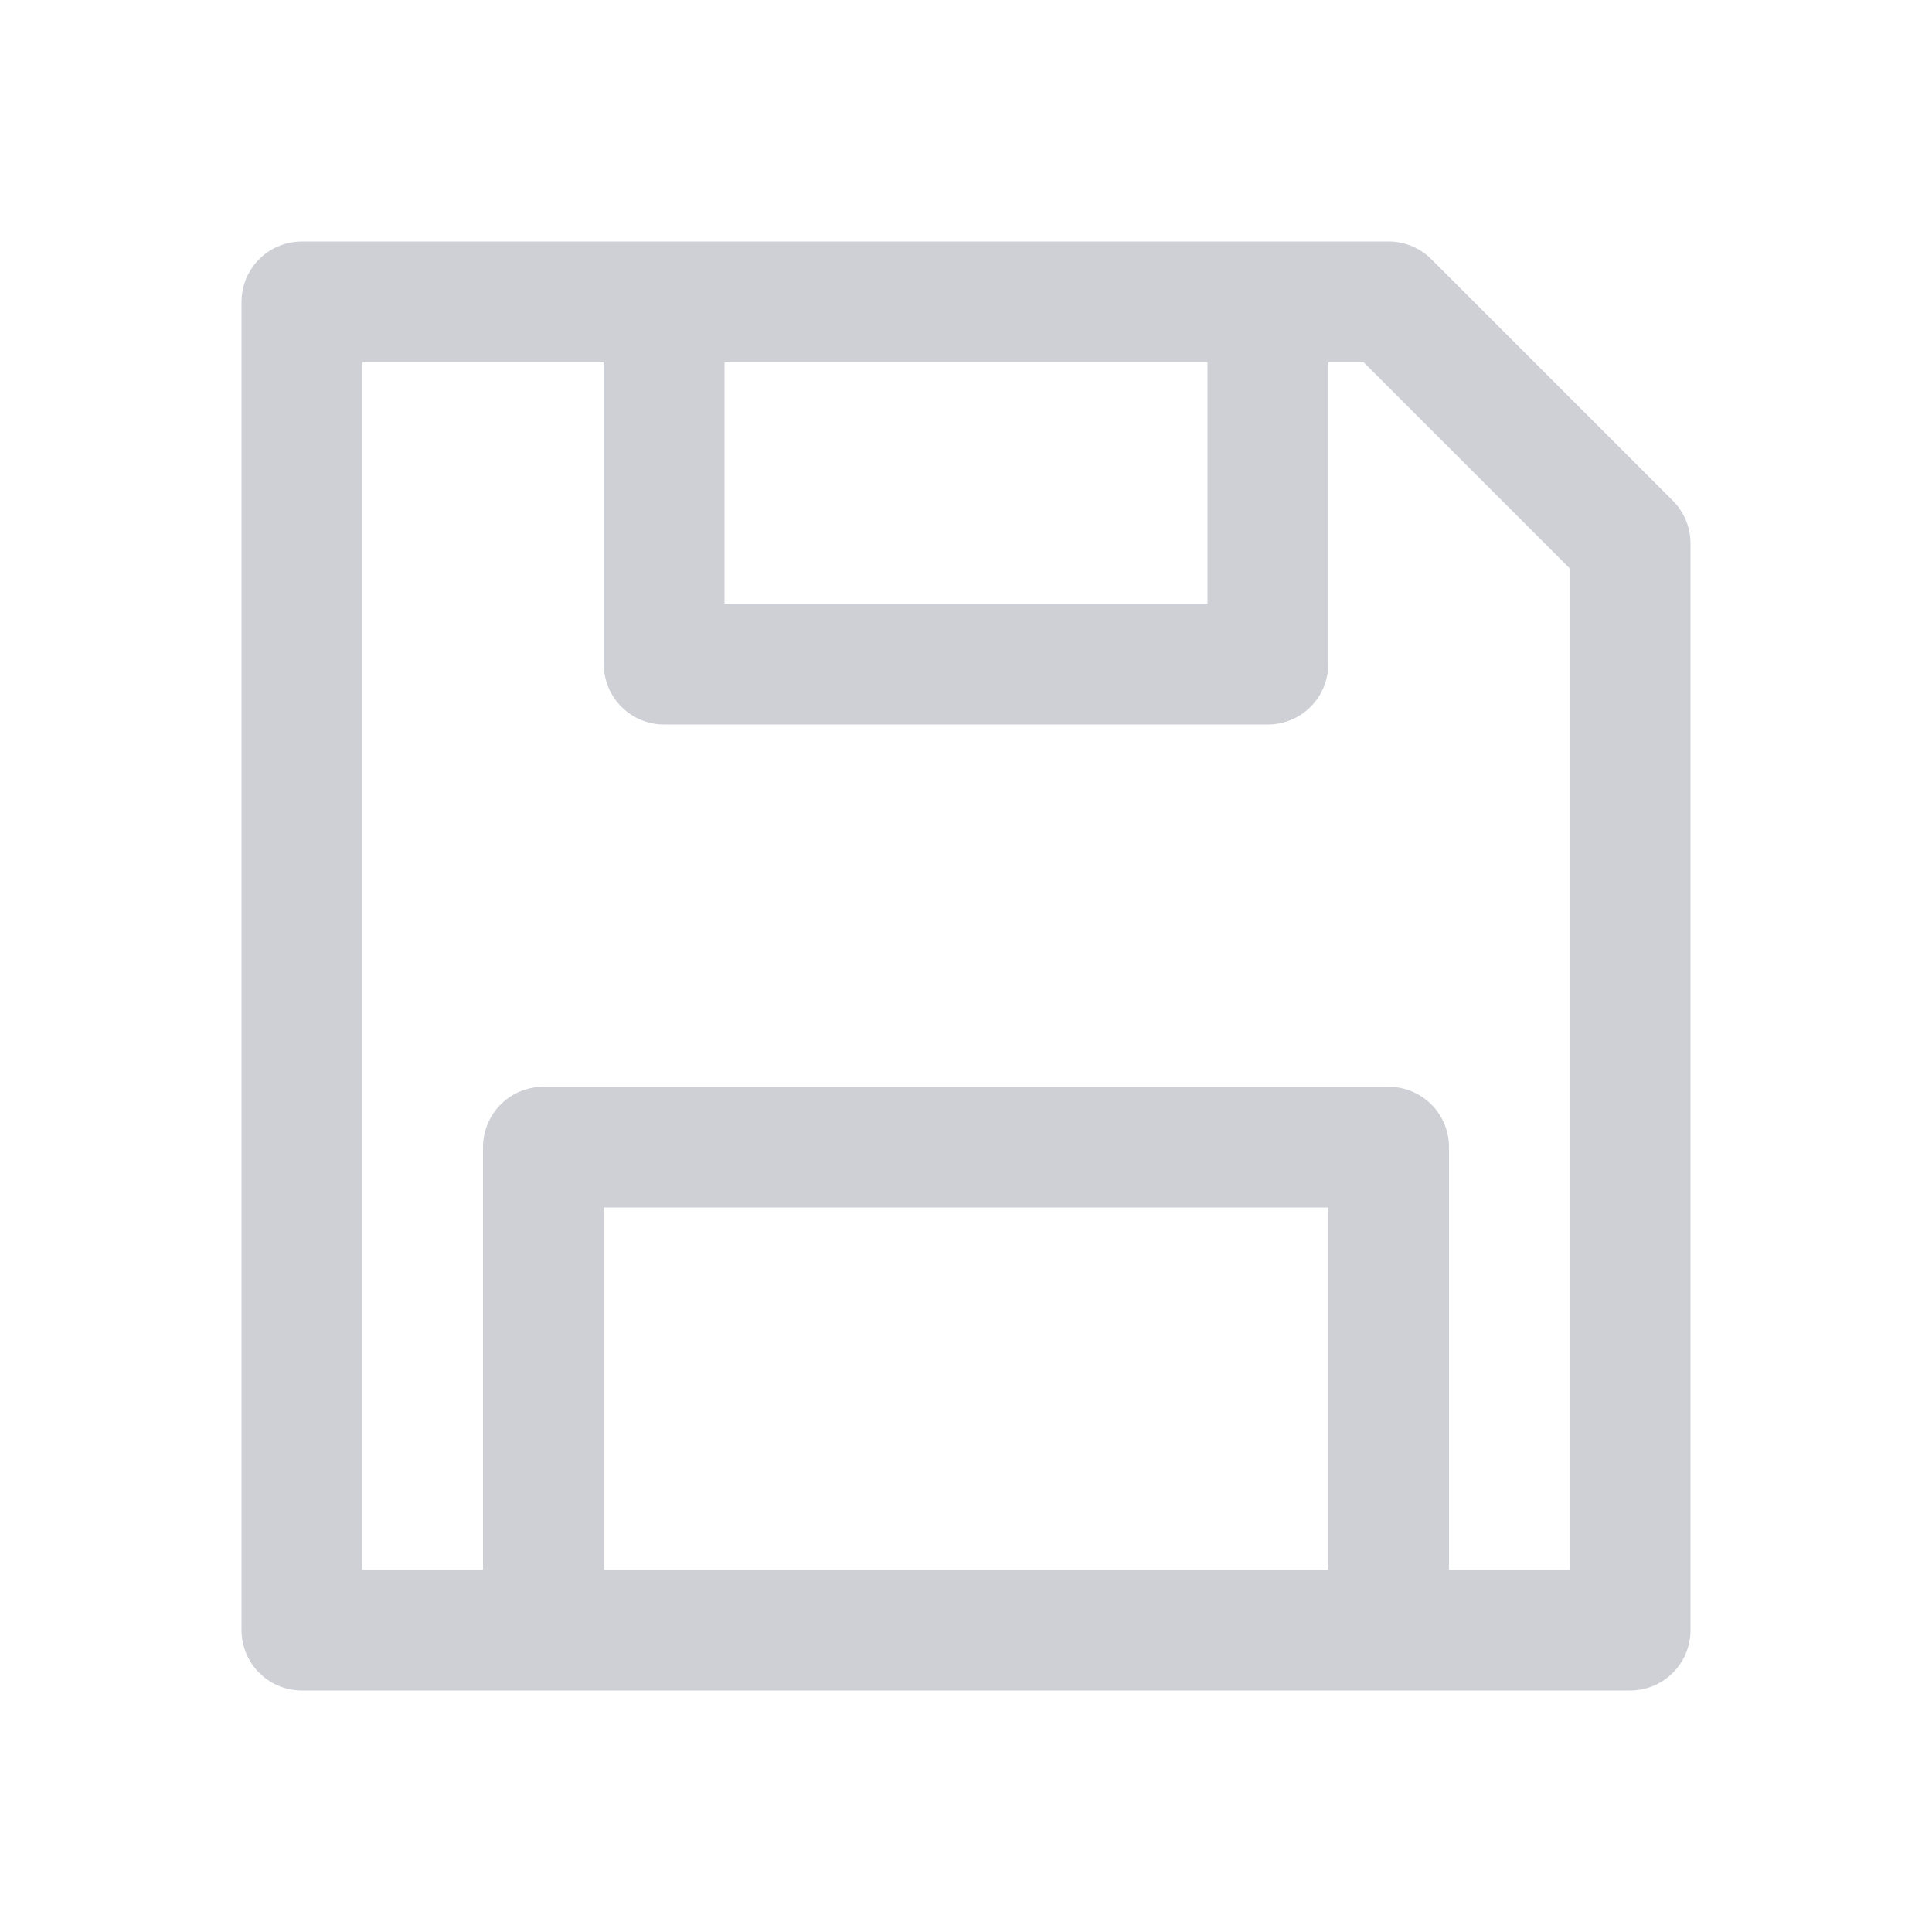
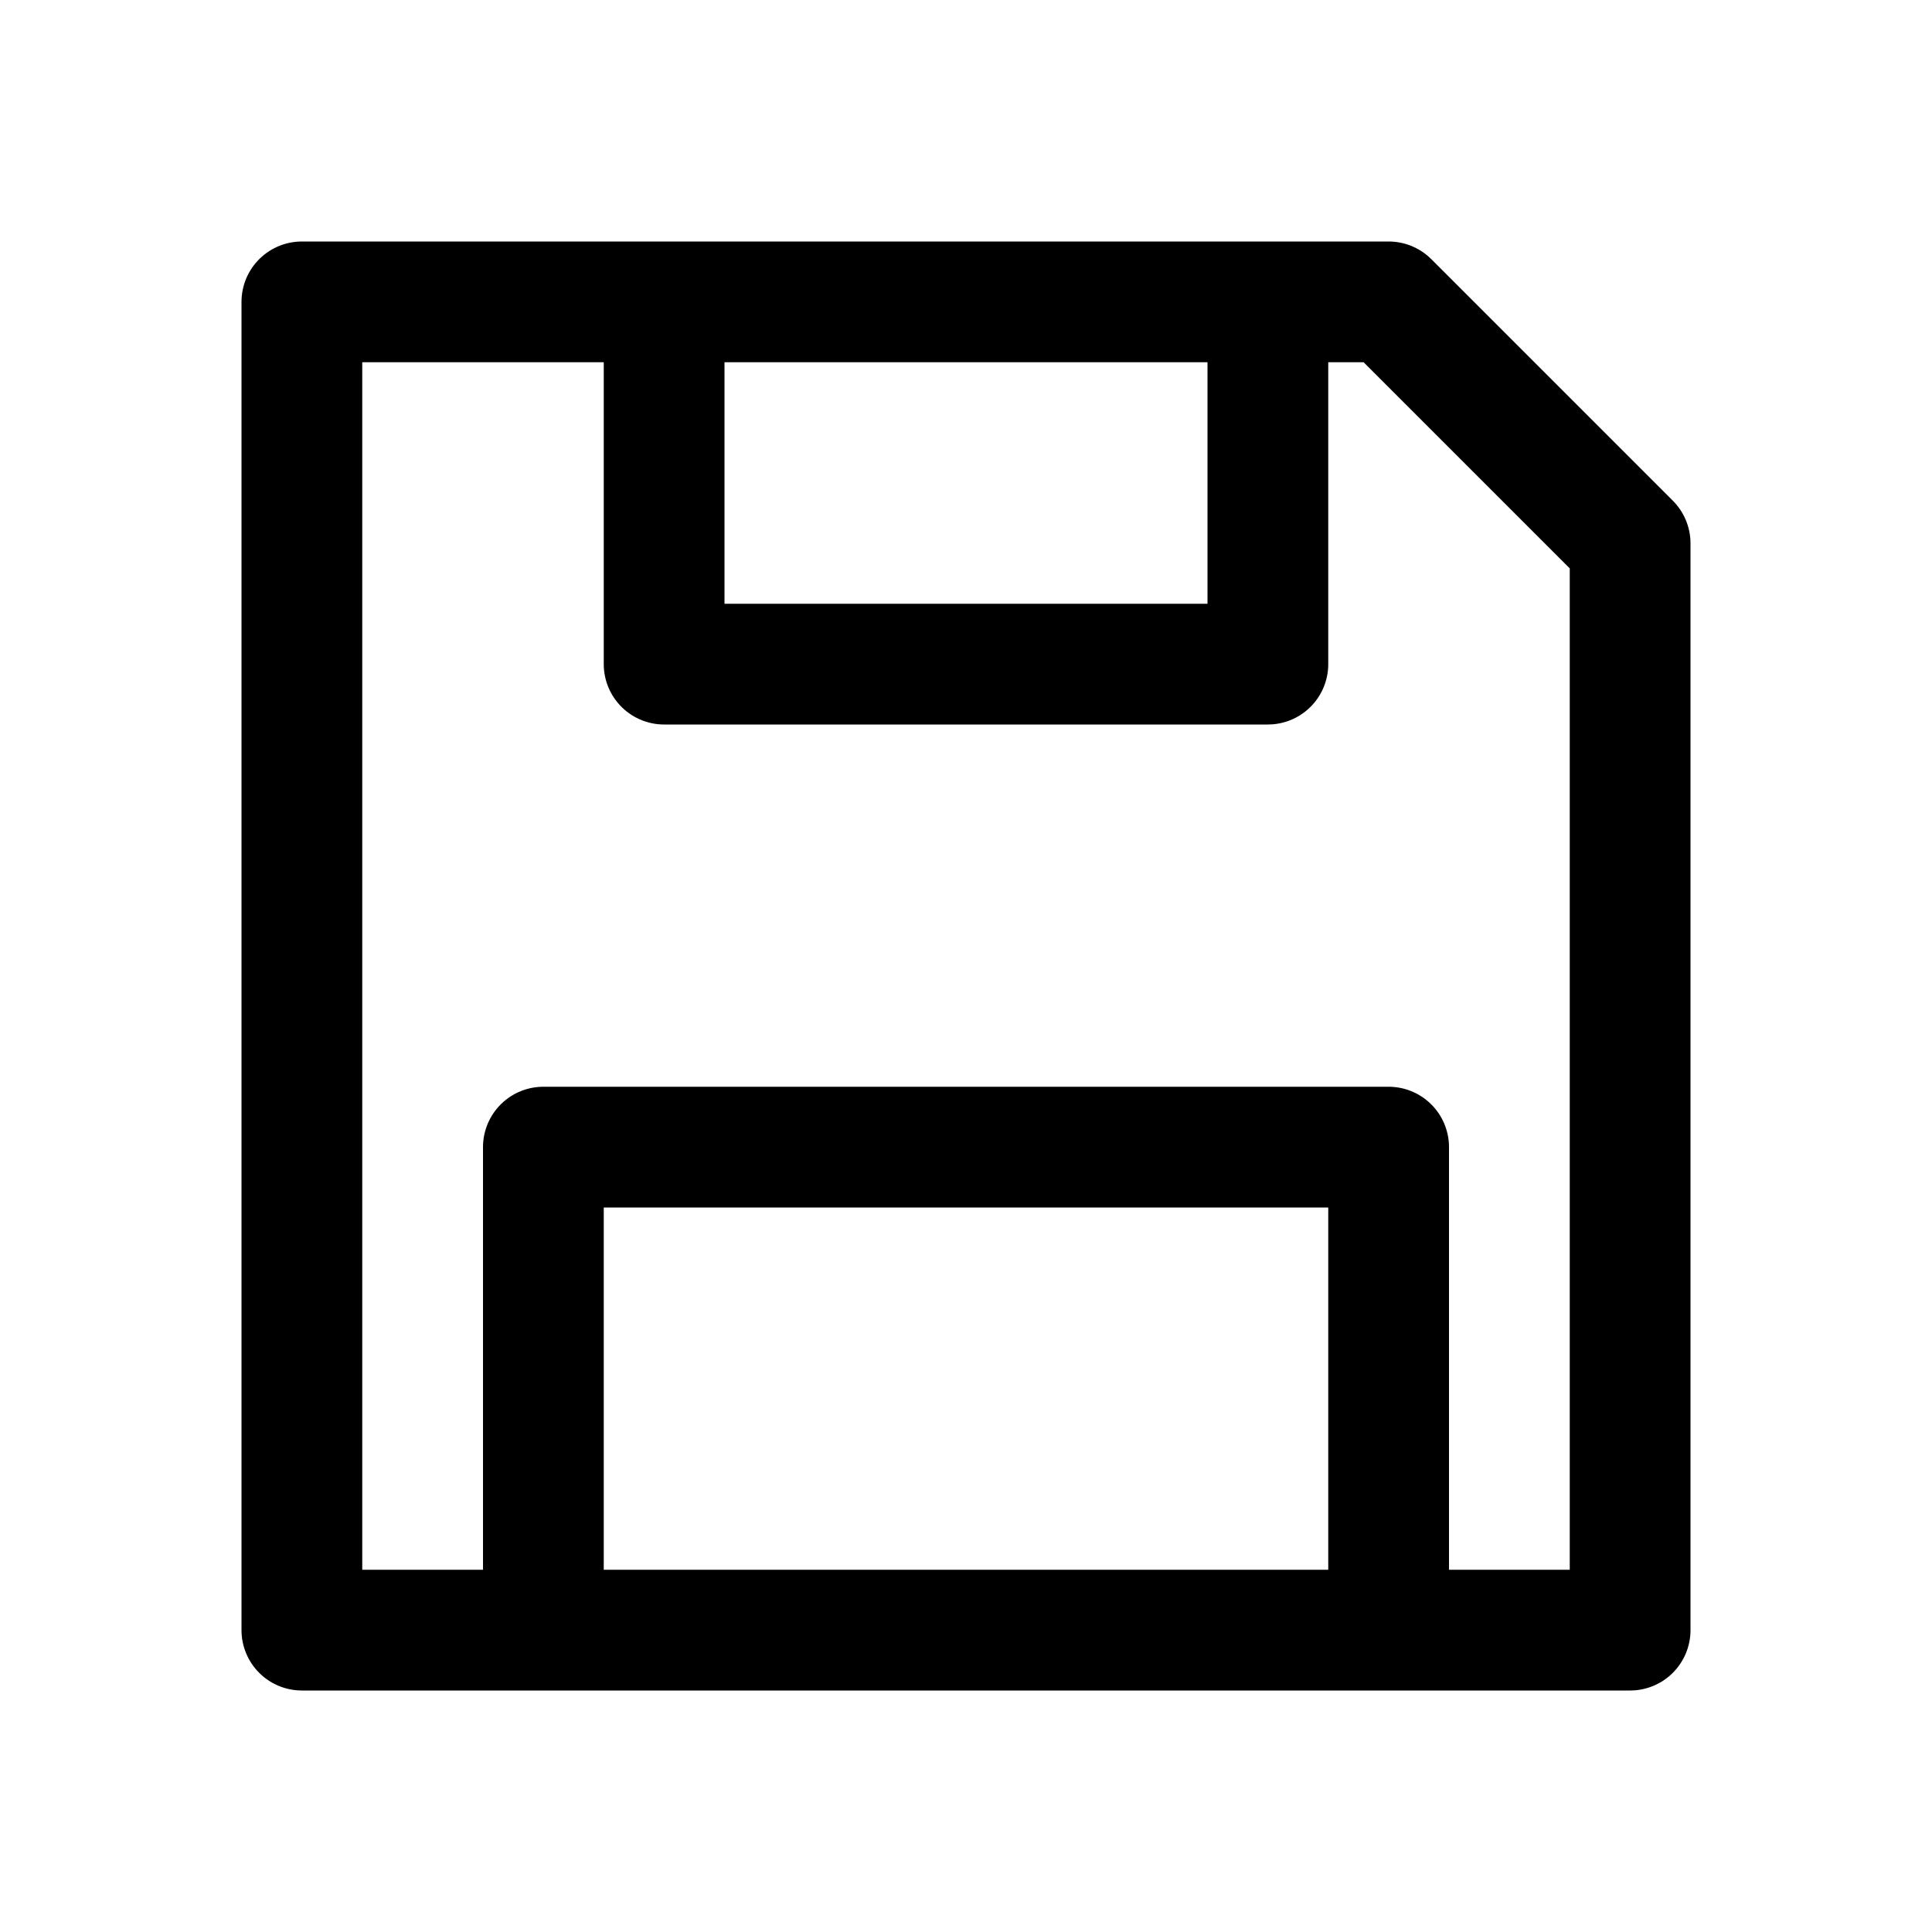
<svg xmlns="http://www.w3.org/2000/svg" width="16" height="16" viewBox="0 0 16 16" fill="none">
-   <path d="M5.5 3V5.5H10.5V3M4.5 13V9.5H11.5V13M2.5 13.5V2.5H11.5L13.5 4.5V13.5H2.5Z" stroke="#CED0D6" stroke-linejoin="round" />
+   <path d="M5.5 3V5.5H10.5V3M4.5 13V9.5H11.5V13M2.5 13.5V2.5H11.5L13.5 4.5V13.5H2.5Z" stroke="currentColor" stroke-linejoin="round" />
</svg>
